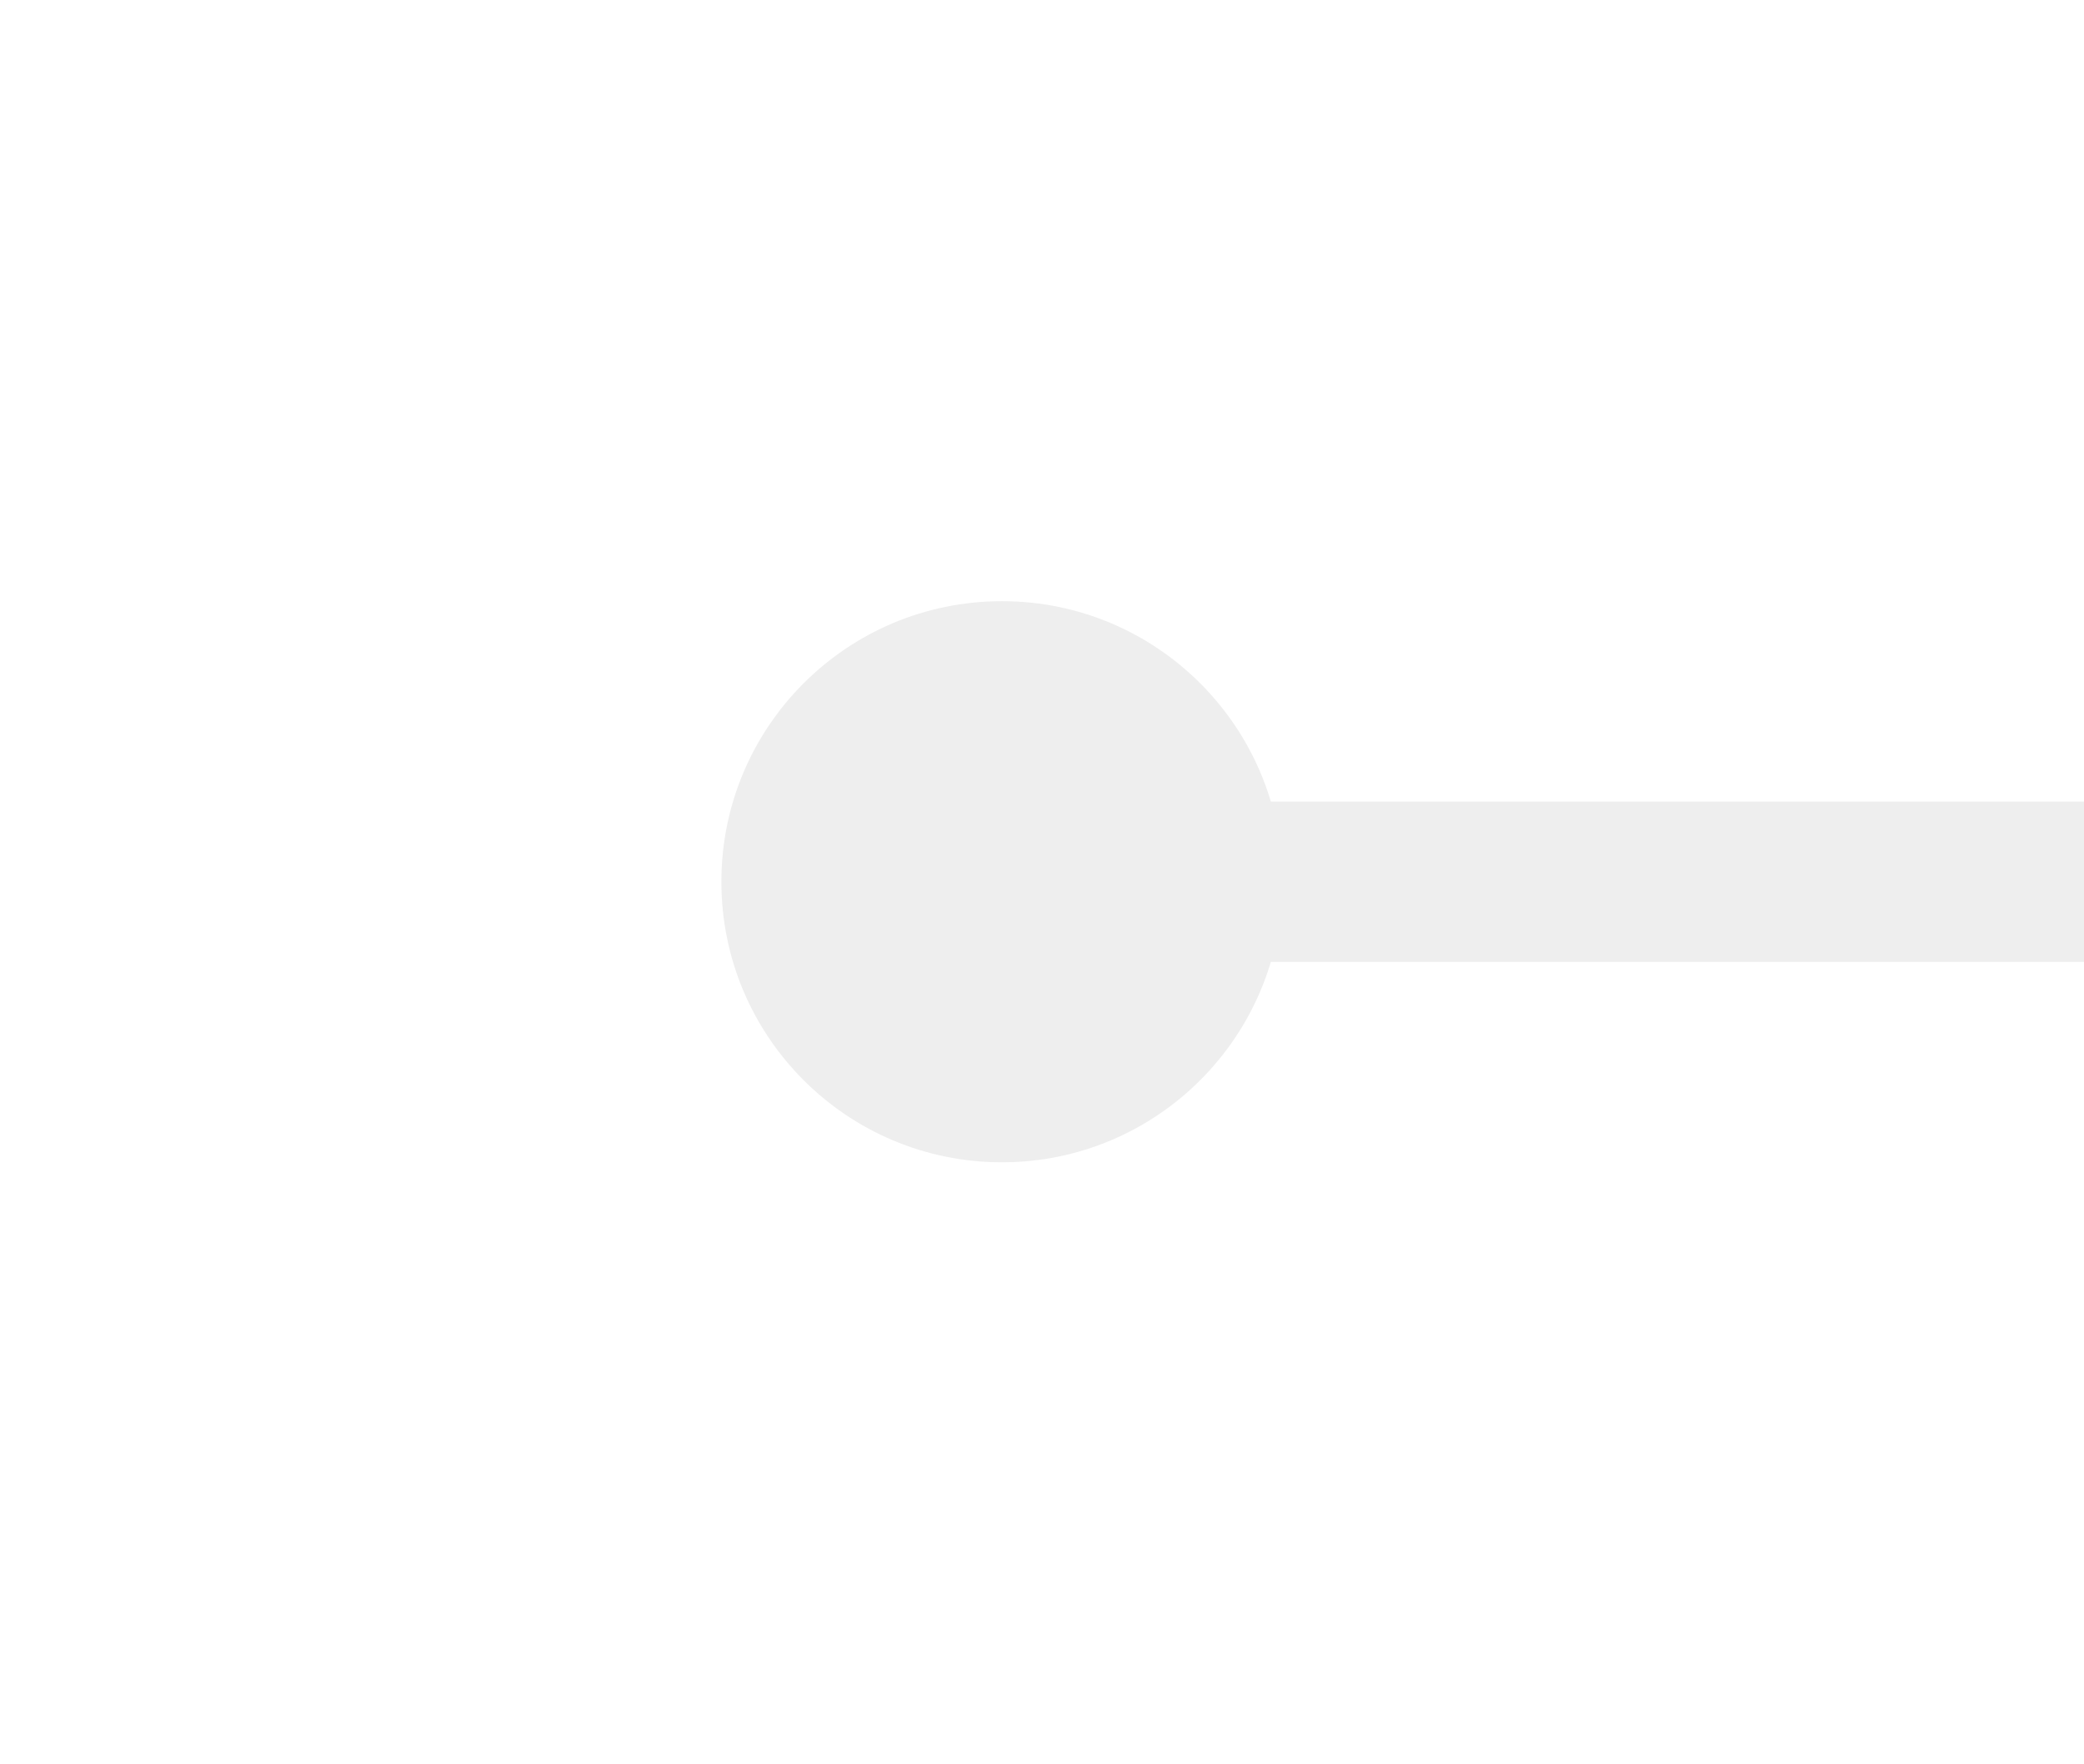
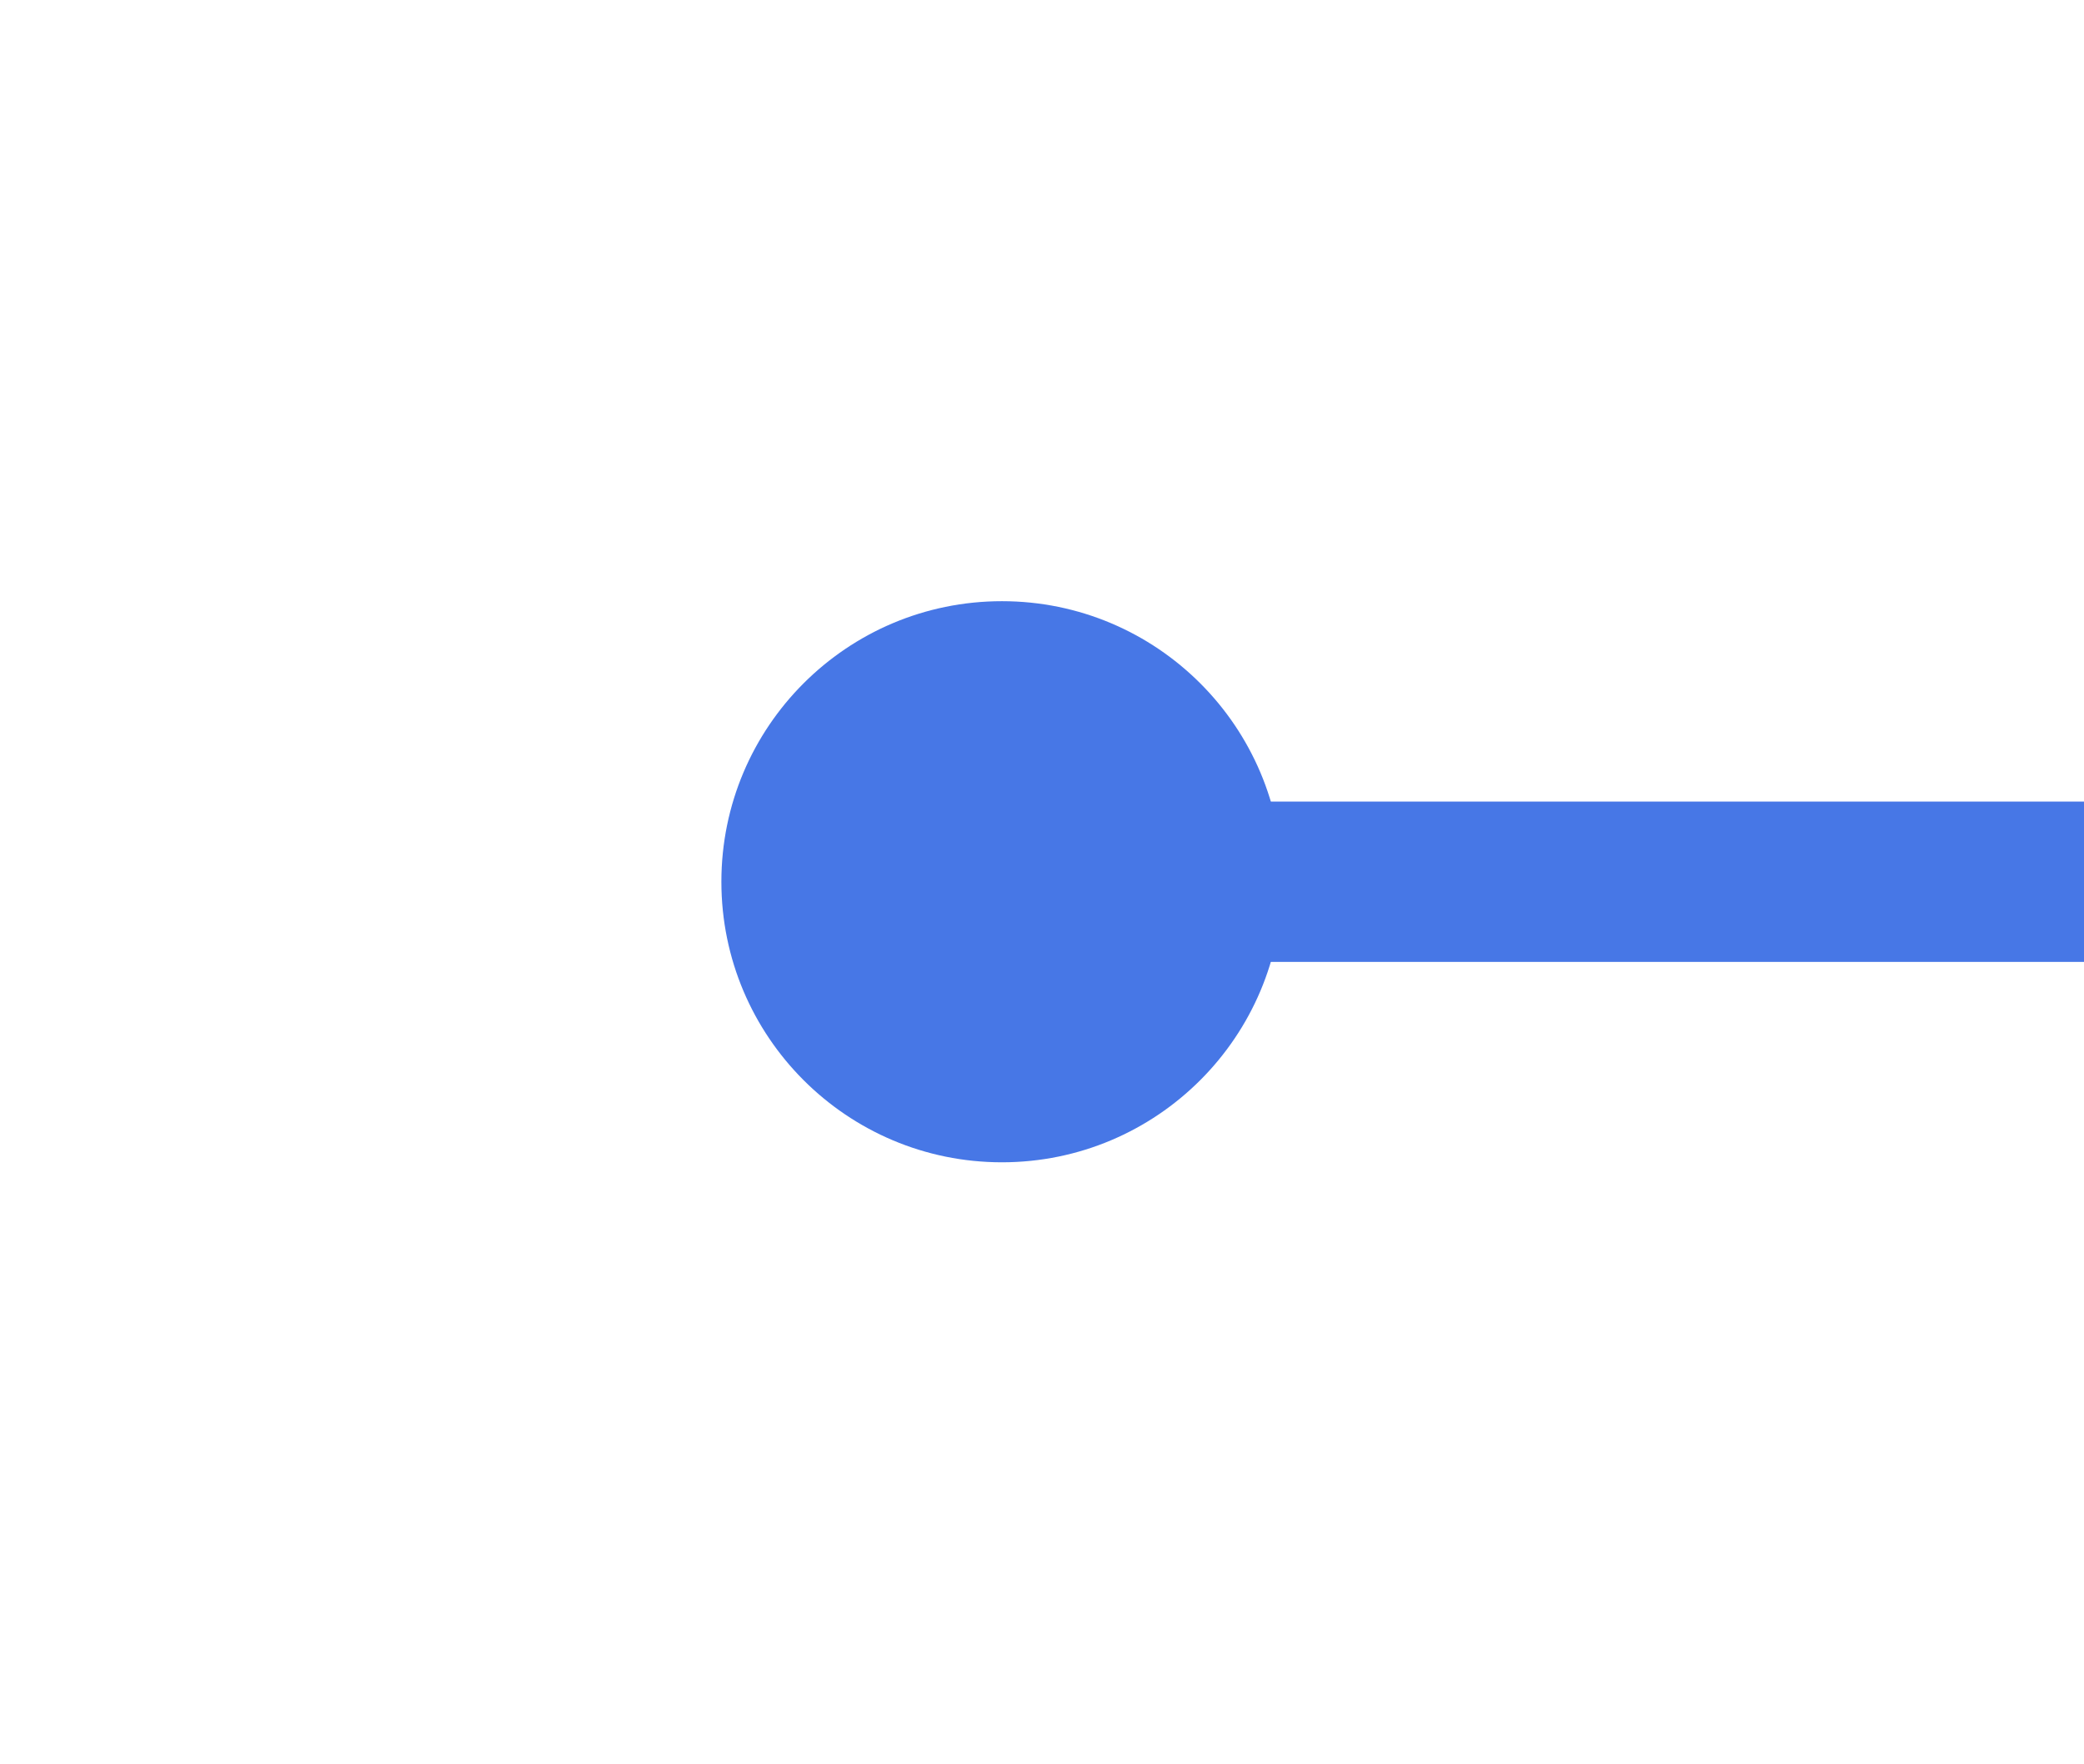
- <svg xmlns="http://www.w3.org/2000/svg" version="1.1" width="26px" height="22px" preserveAspectRatio="xMinYMid meet" viewBox="372 81  26 20">
-   <g transform="matrix(-1 0 0 -1 770 182 )">
-     <path d="M 385.5 87.5  A 3.5 3.5 0 0 0 382 91 A 3.5 3.5 0 0 0 385.5 94.5 A 3.5 3.5 0 0 0 389 91 A 3.5 3.5 0 0 0 385.5 87.5 Z " fill-rule="nonzero" fill="#eeeeee" stroke="none" />
-     <path d="M 269 91  L 387 91  " stroke-width="2" stroke="#eeeeee" fill="none" />
+ <svg xmlns="http://www.w3.org/2000/svg" version="1.1" width="26px" height="22px" preserveAspectRatio="xMinYMid meet" viewBox="132 81  26 20">
+   <g transform="matrix(-1 0 0 -1 290 182 )">
+     <path d="M 92.5 87.5  A 3.5 3.5 0 0 0 89 91 A 3.5 3.5 0 0 0 92.5 94.5 A 3.5 3.5 0 0 0 96 91 A 3.5 3.5 0 0 0 92.5 87.5 Z M 145.5 87.5  A 3.5 3.5 0 0 0 142 91 A 3.5 3.5 0 0 0 145.5 94.5 A 3.5 3.5 0 0 0 149 91 A 3.5 3.5 0 0 0 145.5 87.5 Z " fill-rule="nonzero" fill="#4777e6" stroke="none" />
+     <path d="M 91 91  L 147 91  " stroke-width="2" stroke="#4777e6" fill="none" />
  </g>
</svg>
